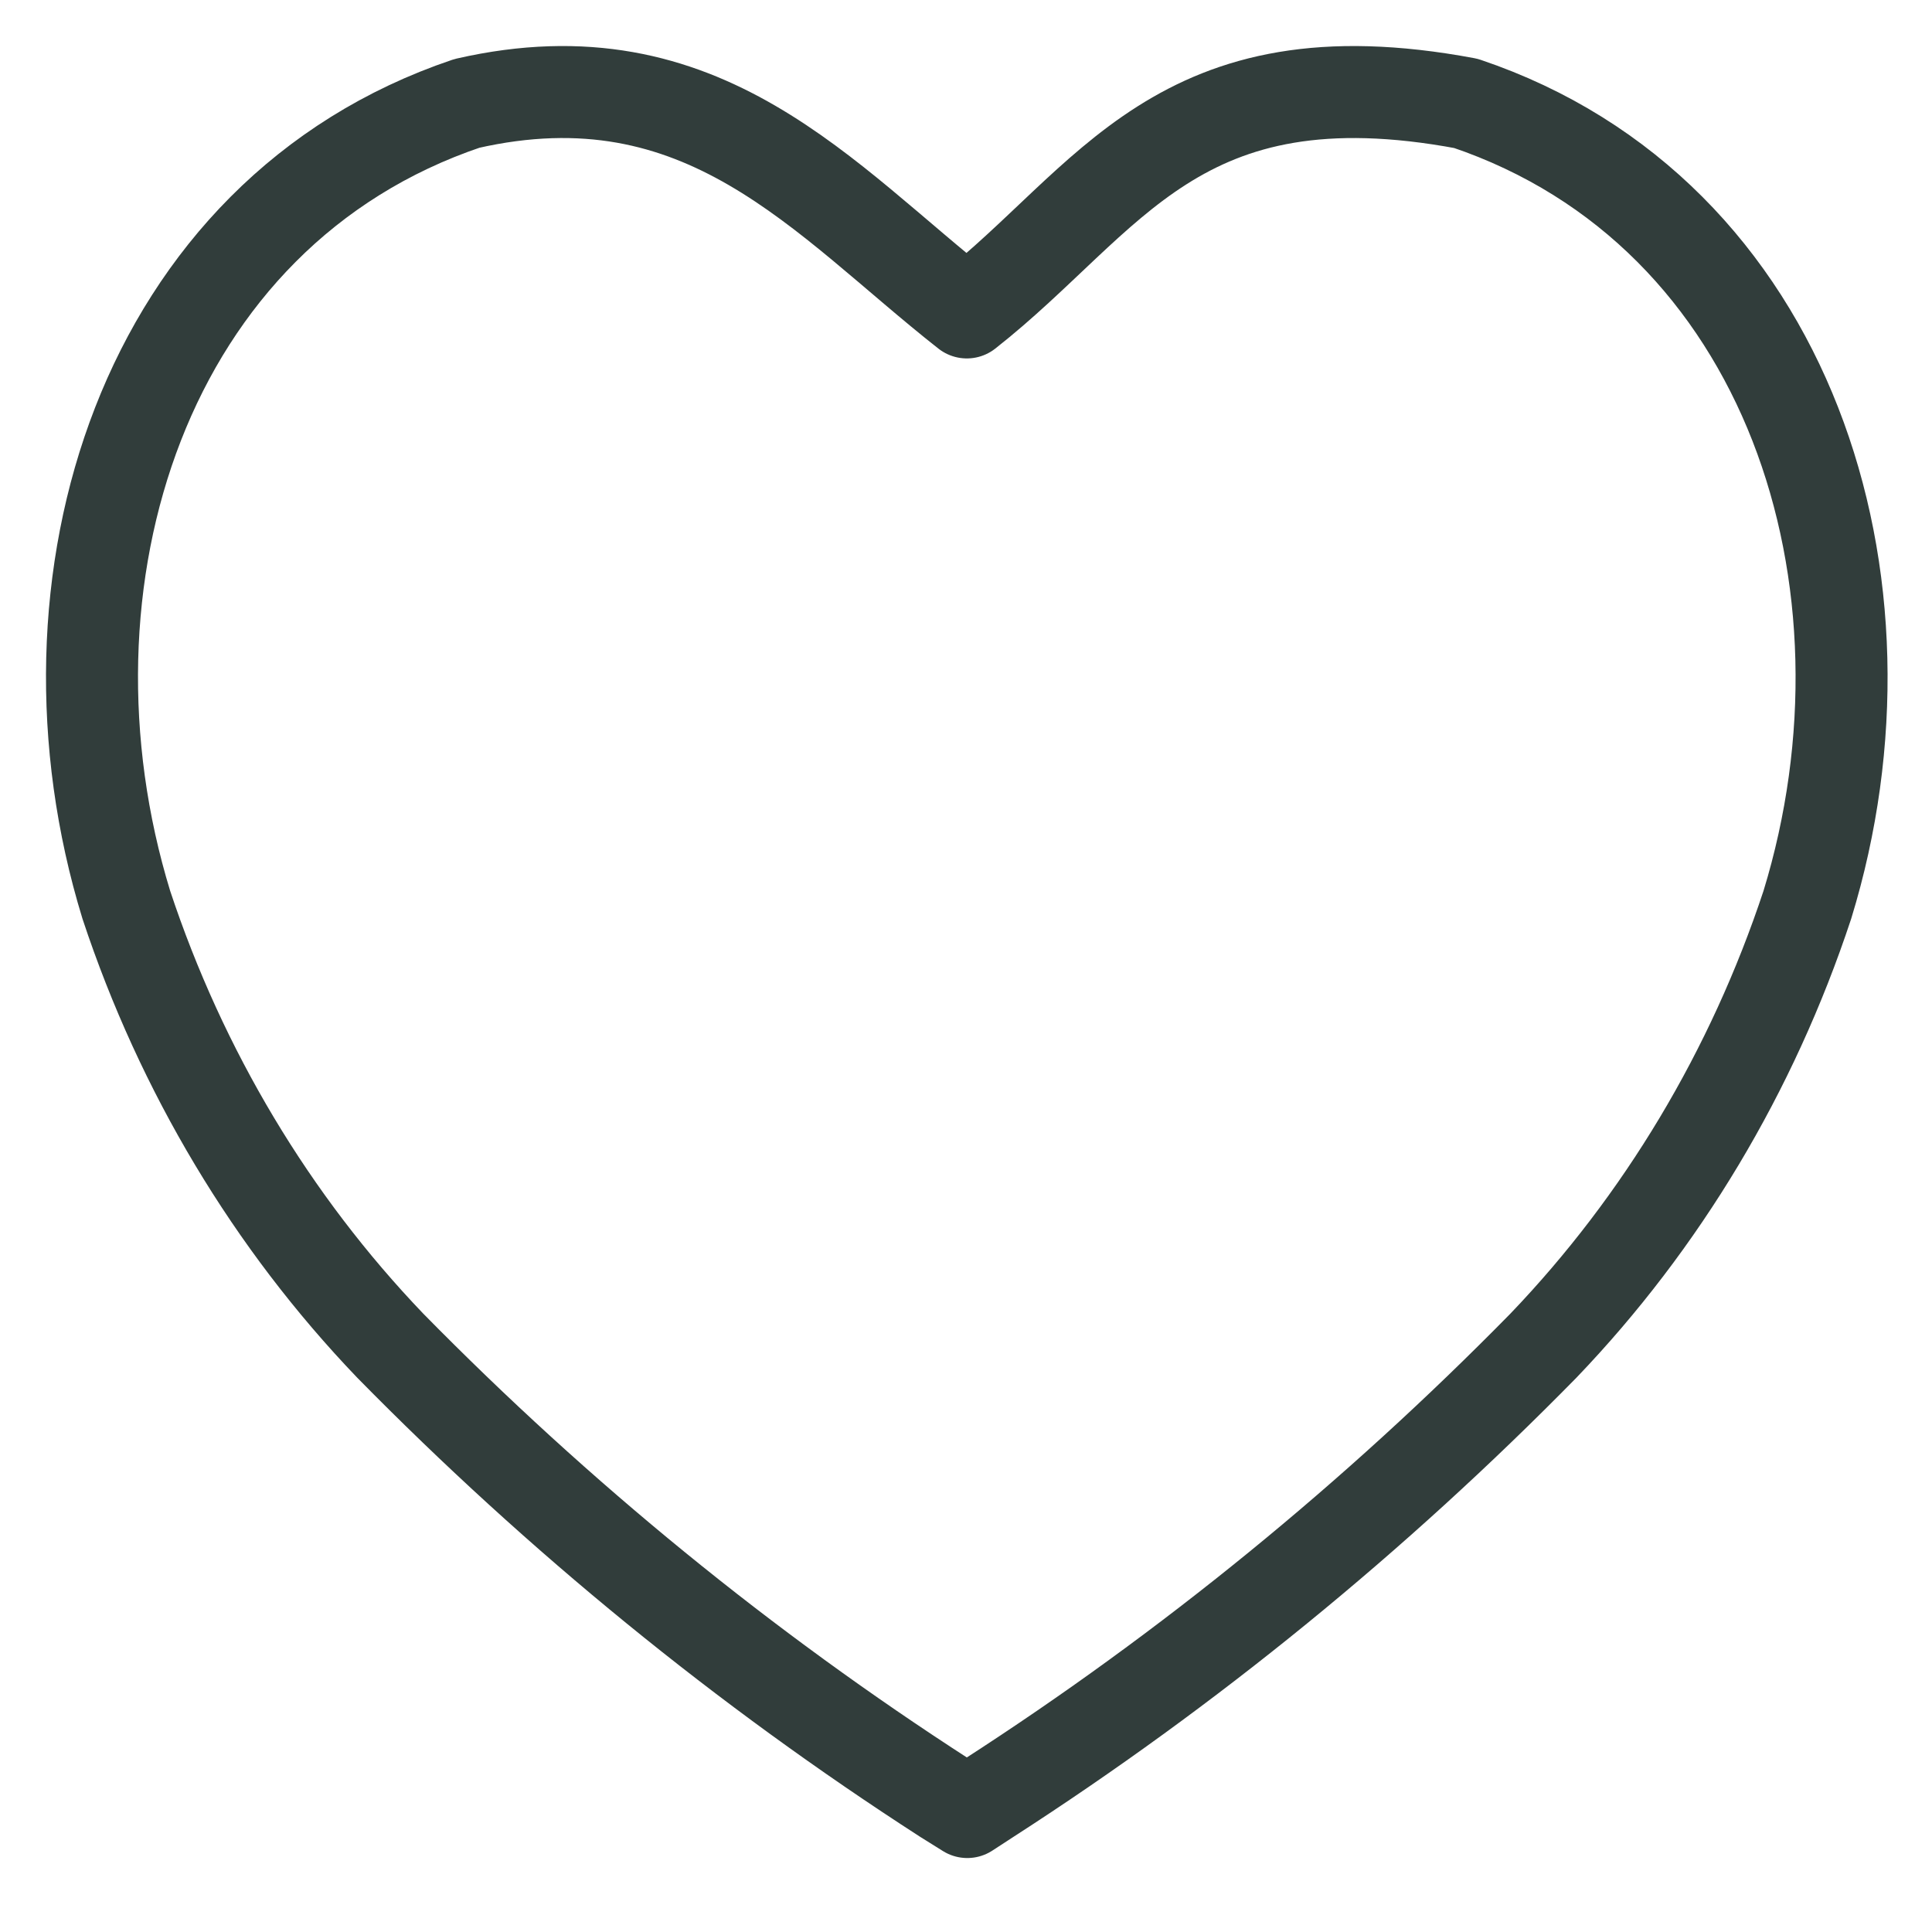
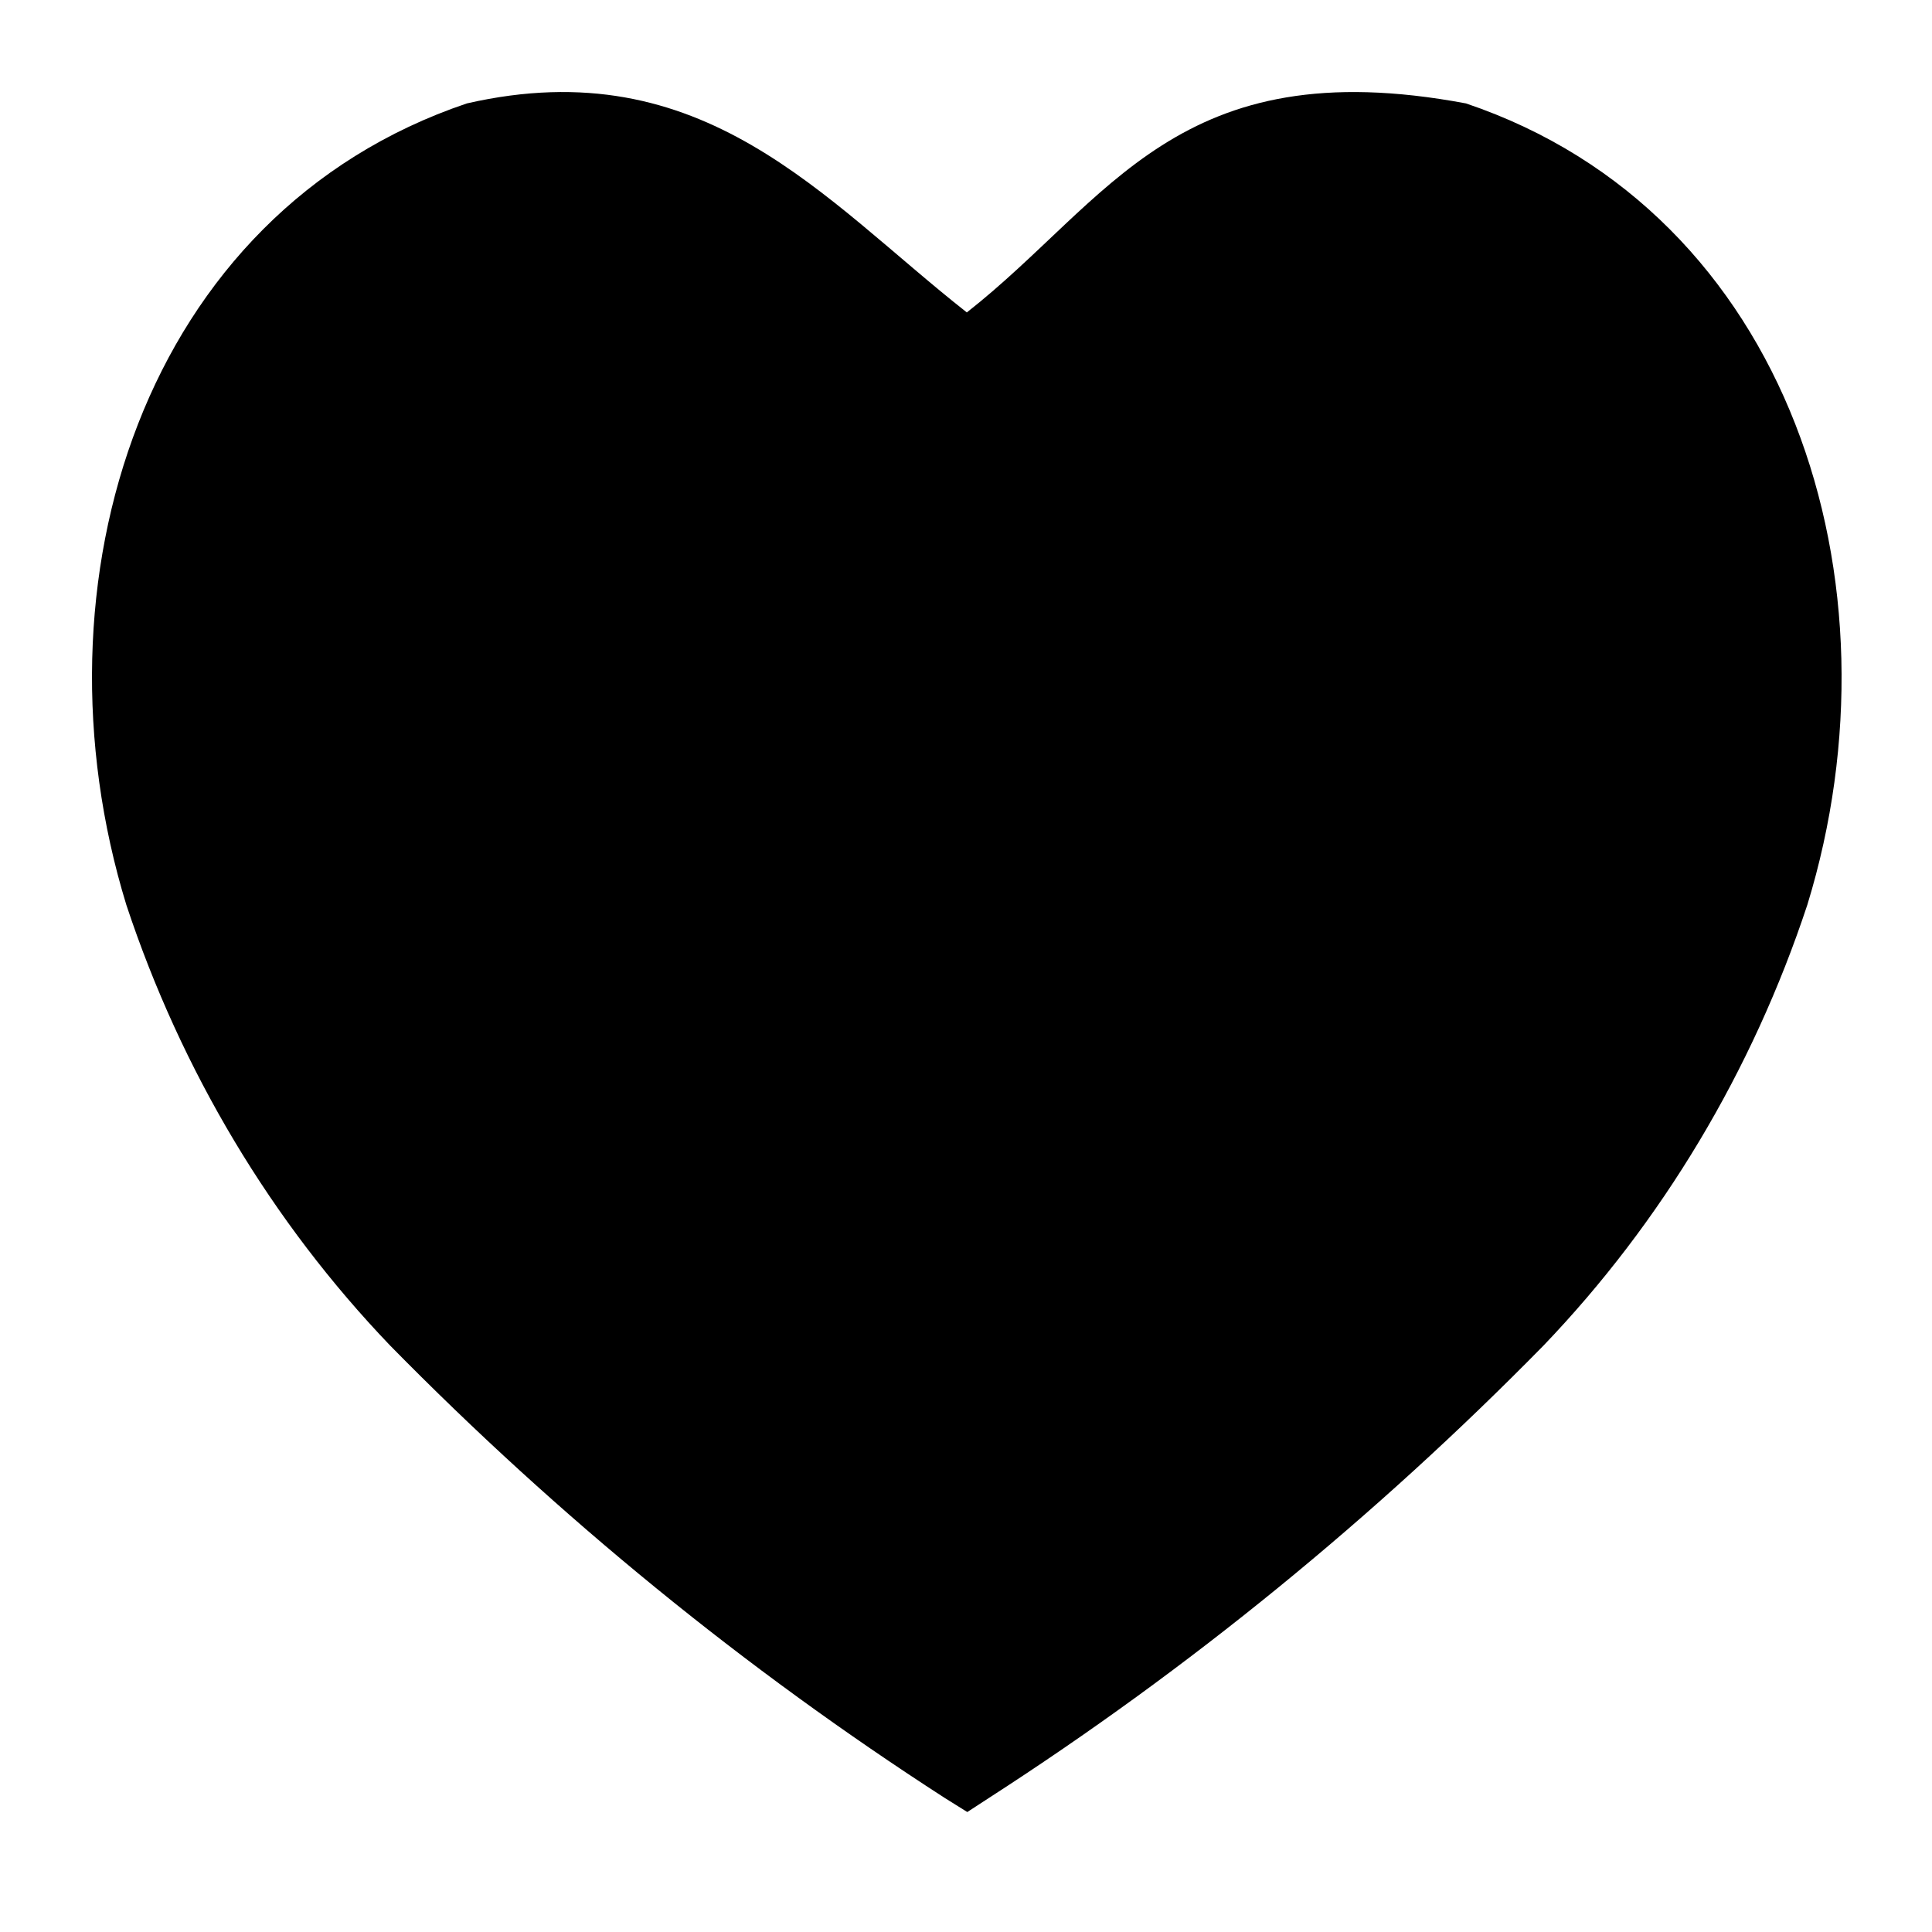
- <svg xmlns="http://www.w3.org/2000/svg" id="heart" viewBox="0 0 21 21" fill="none">
-   <path fill-rule="evenodd" clip-rule="evenodd" d="M10.269 19.543C8.097 18.142 6.076 16.494 4.242 14.627C2.953 13.282 1.972 11.643 1.373 9.835C0.297 6.327 1.554 2.312 5.075 1.124C7.649 0.536 8.95 2.17 10.509 3.396C12.068 2.172 12.796 0.536 15.934 1.124C19.455 2.312 20.722 6.327 19.645 9.835C19.047 11.643 18.065 13.282 16.776 14.627C14.943 16.494 12.922 18.142 10.749 19.543L10.514 19.696L10.269 19.543Z" stroke="#313D3B" stroke-linecap="round" stroke-linejoin="round" />
+ <svg xmlns="http://www.w3.org/2000/svg" id="heart" viewBox="0 0 21 21">
+   <path fill-rule="evenodd" clip-rule="evenodd" d="M10.269 19.543C8.097 18.142 6.076 16.494 4.242 14.627C2.953 13.282 1.972 11.643 1.373 9.835C0.297 6.327 1.554 2.312 5.075 1.124C7.649 0.536 8.95 2.17 10.509 3.396C12.068 2.172 12.796 0.536 15.934 1.124C19.455 2.312 20.722 6.327 19.645 9.835C19.047 11.643 18.065 13.282 16.776 14.627C14.943 16.494 12.922 18.142 10.749 19.543L10.514 19.696L10.269 19.543Z" stroke-linecap="round" stroke-linejoin="round" />
</svg>
